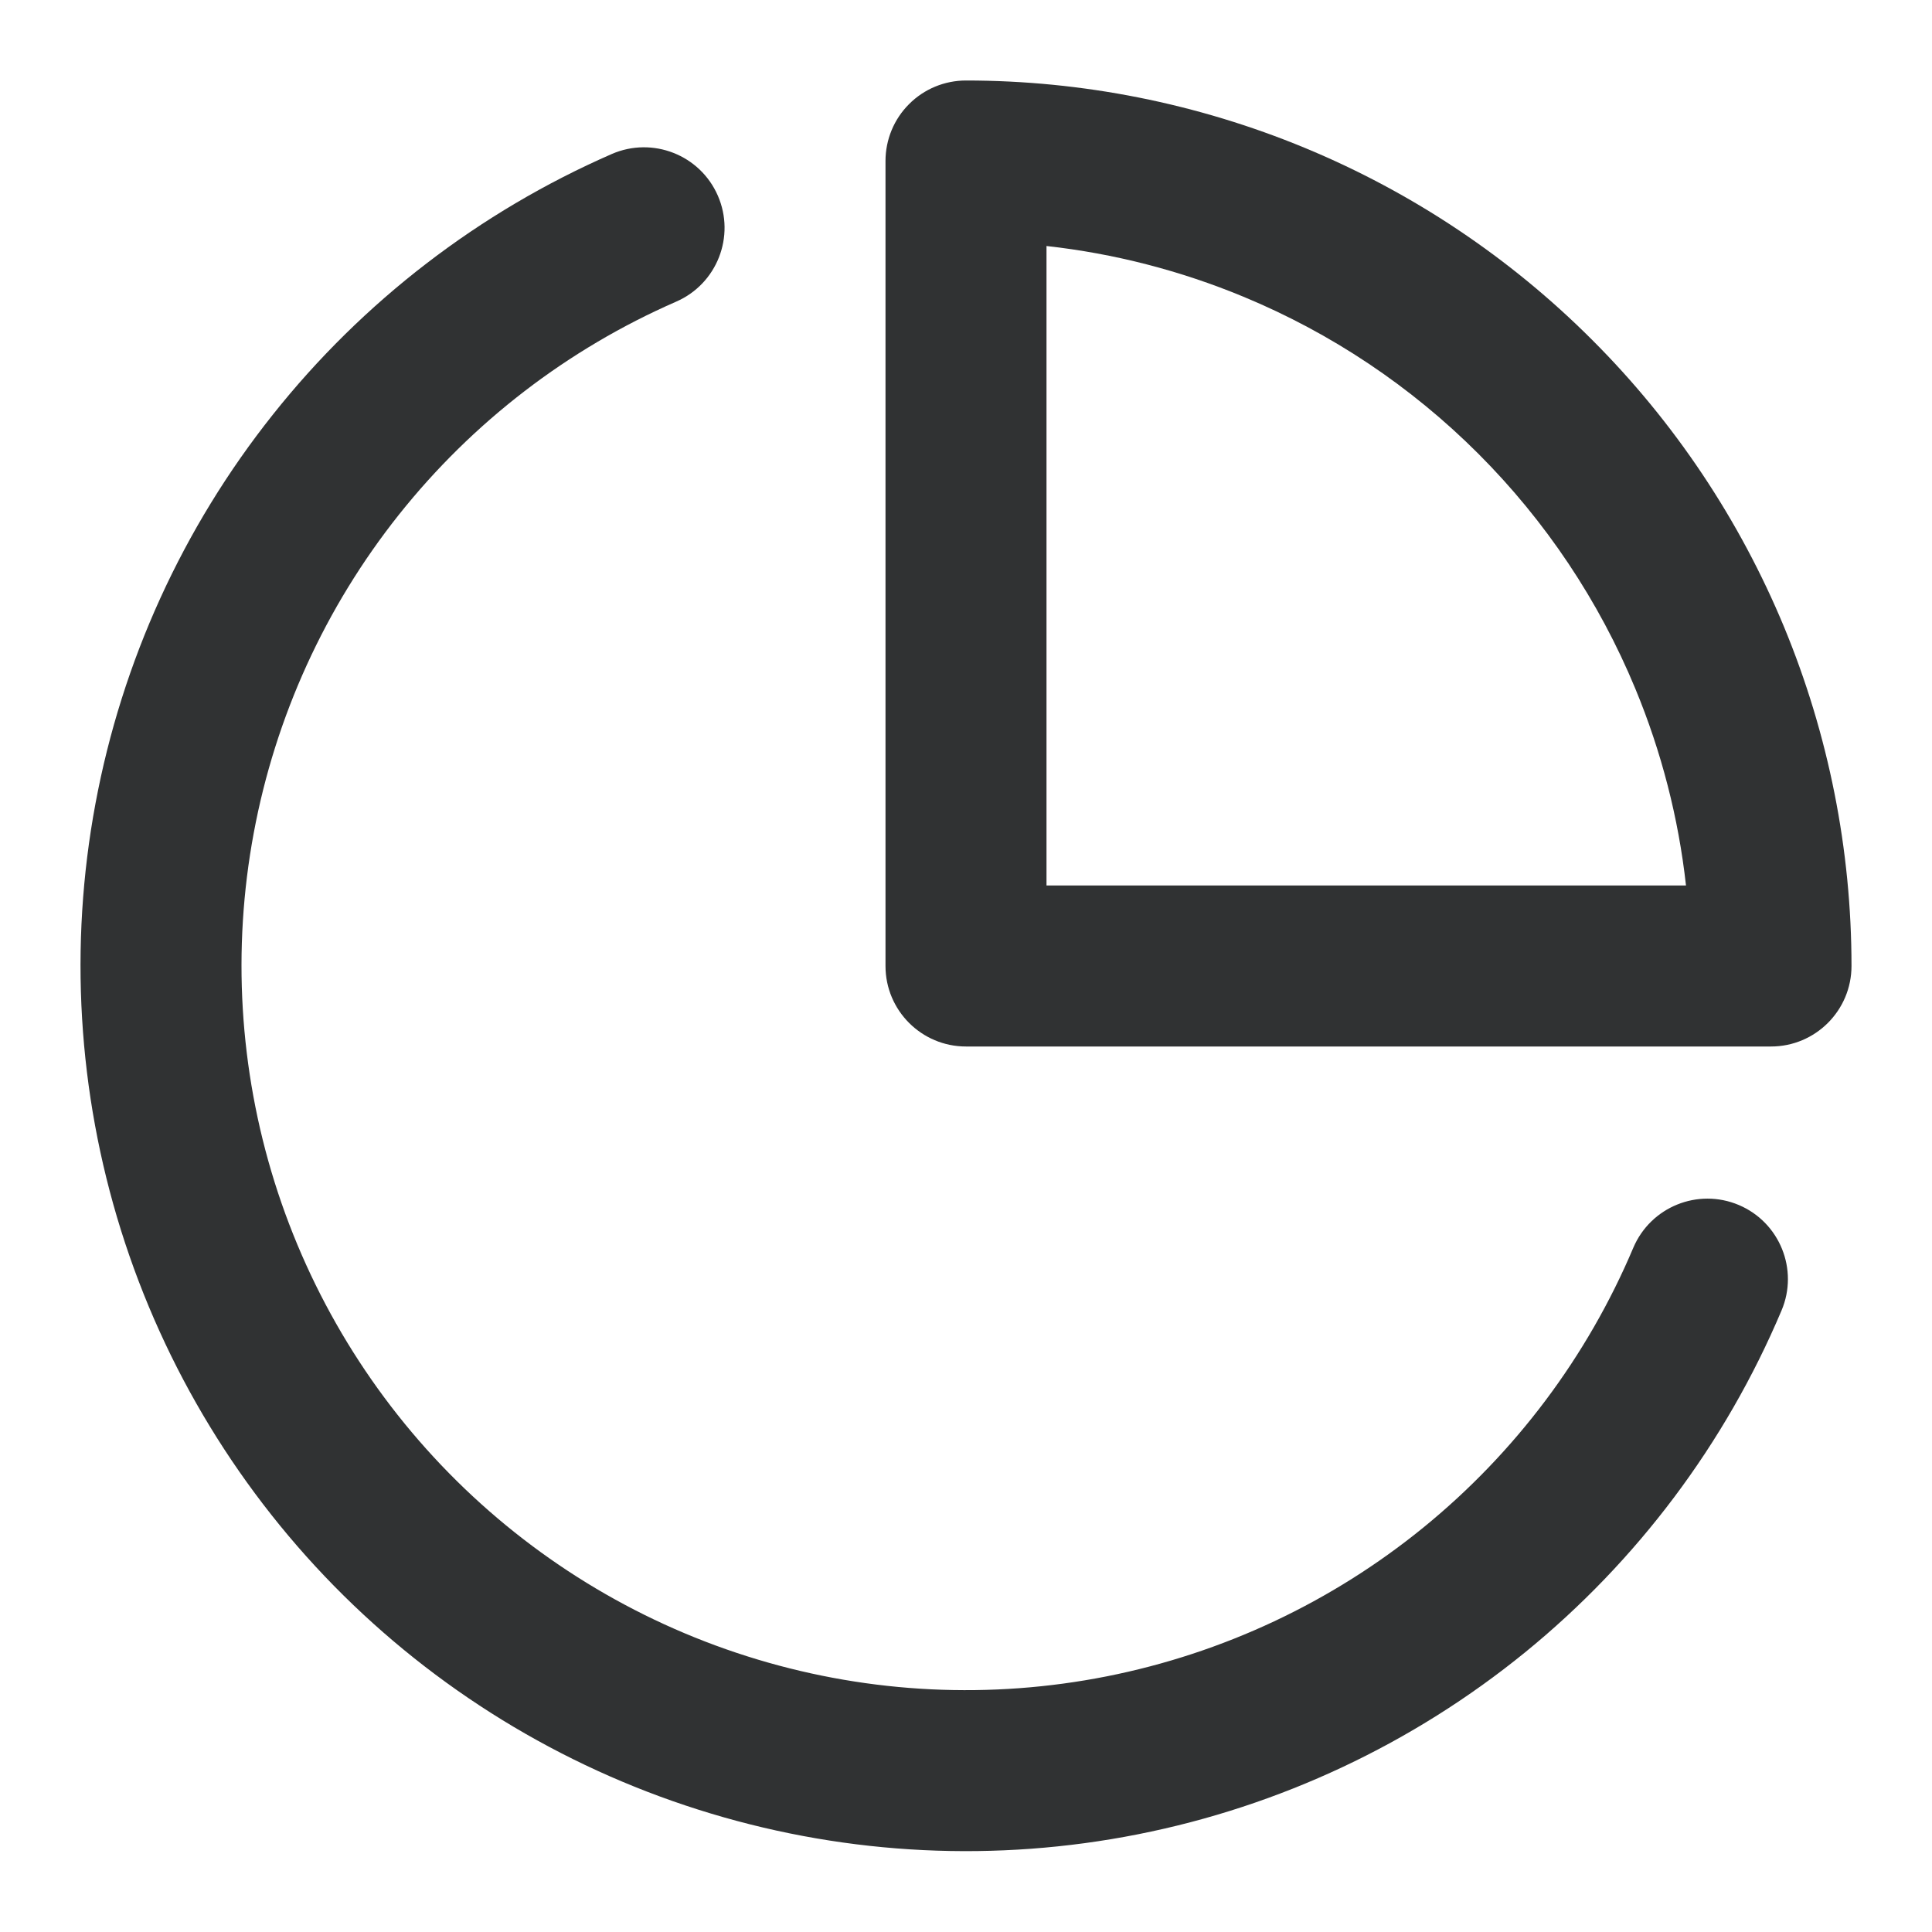
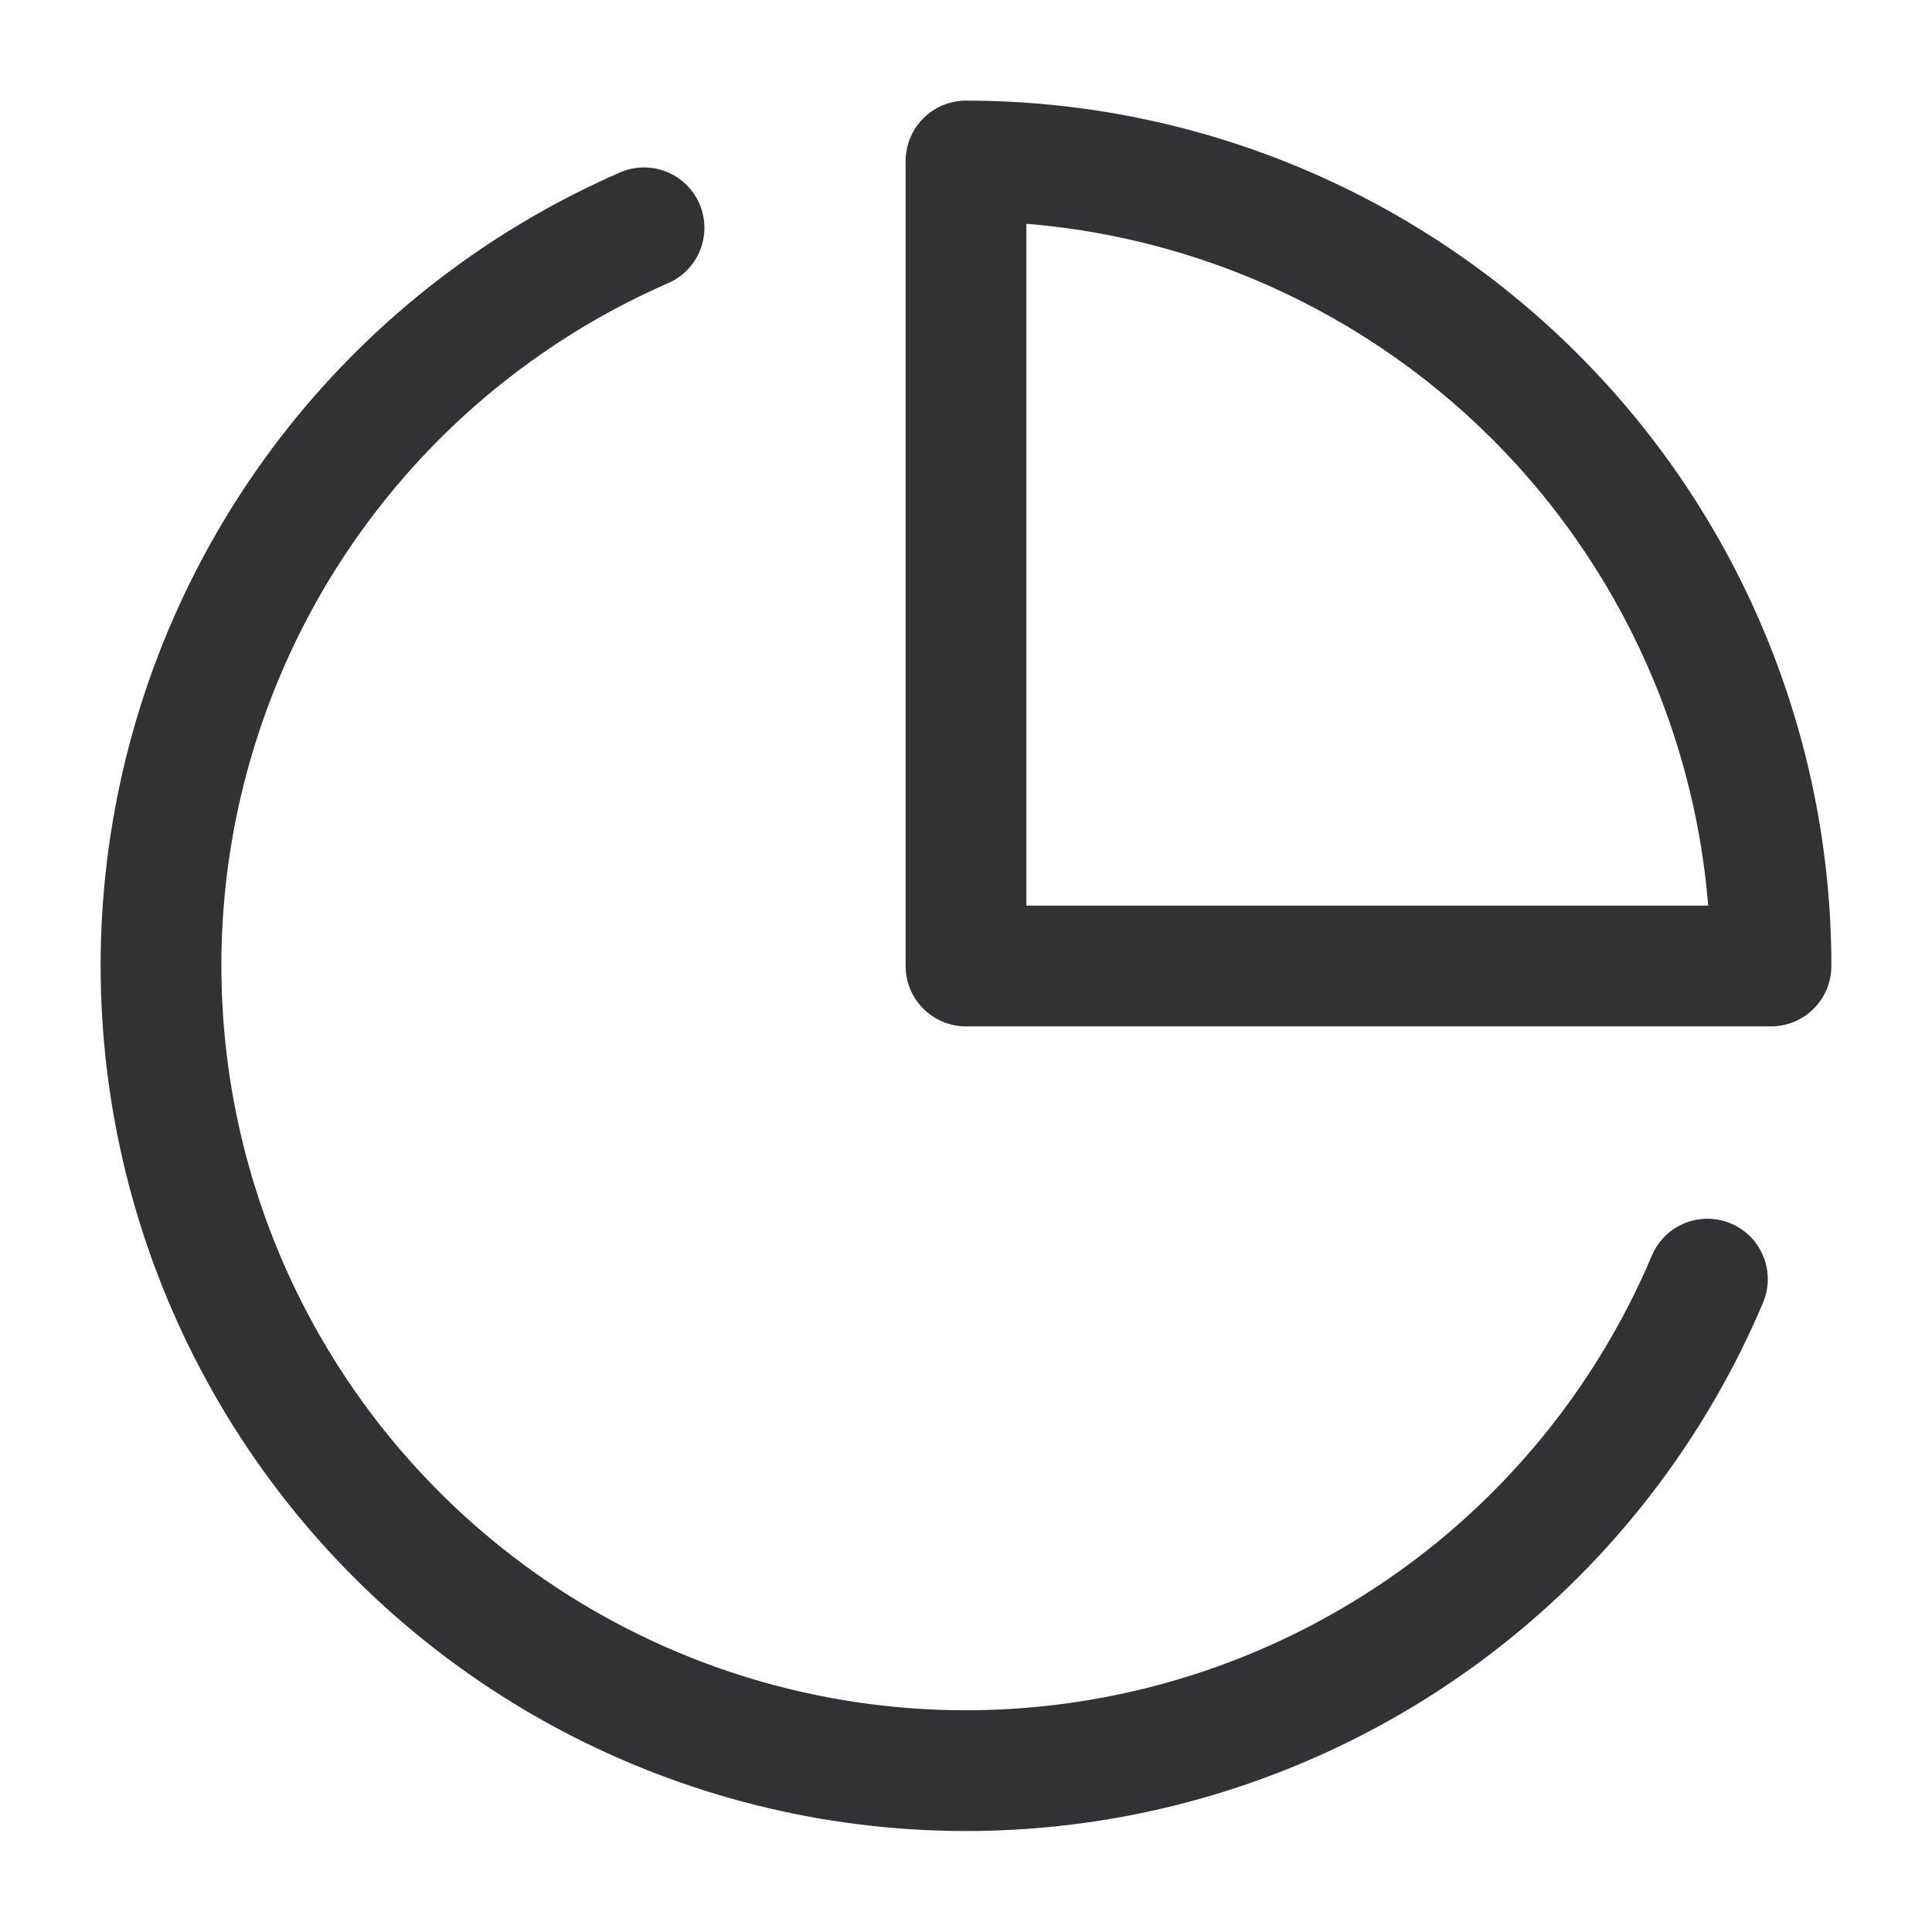
<svg xmlns="http://www.w3.org/2000/svg" width="24" height="24" viewBox="0 0 24 24" fill="none">
-   <path fill-rule="evenodd" clip-rule="evenodd" d="M12 1C11.735 1 11.48 1.105 11.293 1.293C11.105 1.48 11 1.735 11 2V12C11 12.552 11.448 13 12 13H22C22.552 13 23 12.552 23 12C23 10.556 22.715 9.125 22.163 7.79C21.61 6.456 20.8 5.243 19.778 4.222C18.757 3.2 17.544 2.39 16.209 1.837C14.875 1.285 13.444 1 12 1ZM13 11V3.056C13.839 3.149 14.662 3.361 15.444 3.685C16.536 4.137 17.528 4.8 18.364 5.636C19.2 6.472 19.863 7.464 20.315 8.556C20.639 9.338 20.851 10.161 20.944 11H13Z" fill="#303233" />
-   <path d="M8.4 3.747C8.907 3.526 9.138 2.936 8.917 2.43C8.696 1.924 8.107 1.693 7.6 1.913C5.954 2.632 4.508 3.743 3.39 5.15C2.271 6.556 1.515 8.215 1.186 9.982C0.857 11.748 0.966 13.568 1.503 15.283C2.04 16.997 2.989 18.555 4.266 19.818C5.544 21.081 7.112 22.012 8.833 22.529C10.553 23.047 12.375 23.135 14.137 22.786C15.9 22.437 17.55 21.661 18.944 20.527C20.337 19.393 21.432 17.934 22.131 16.279C22.346 15.771 22.108 15.184 21.6 14.969C21.091 14.754 20.505 14.992 20.289 15.501C19.717 16.855 18.821 18.048 17.681 18.976C16.541 19.904 15.191 20.538 13.749 20.824C12.306 21.11 10.816 21.038 9.408 20.614C8.001 20.191 6.718 19.429 5.672 18.395C4.627 17.362 3.851 16.088 3.411 14.685C2.972 13.282 2.883 11.793 3.152 10.348C3.421 8.902 4.04 7.545 4.955 6.394C5.87 5.244 7.053 4.335 8.4 3.747Z" fill="#303233" />
+   <path fill-rule="evenodd" clip-rule="evenodd" d="M12 1.25C11.801 1.25 11.61 1.329 11.47 1.47C11.329 1.61 11.25 1.801 11.25 2V12C11.25 12.414 11.586 12.75 12 12.75H22C22.414 12.75 22.75 12.414 22.75 12C22.75 10.588 22.472 9.19 21.932 7.886C21.392 6.582 20.6 5.397 19.601 4.399C18.603 3.4 17.418 2.609 16.114 2.068C14.81 1.528 13.412 1.25 12 1.25ZM12.75 11.25V2.78C13.708 2.858 14.649 3.085 15.54 3.454C16.662 3.919 17.682 4.6 18.541 5.459C19.4 6.318 20.081 7.338 20.546 8.46C20.915 9.351 21.142 10.292 21.22 11.25H12.75Z" fill="#303233" />
+   <path d="M8.3 3.517C8.68 3.352 8.853 2.91 8.688 2.53C8.522 2.15 8.08 1.977 7.7 2.143C6.091 2.845 4.678 3.931 3.585 5.305C2.493 6.68 1.753 8.301 1.432 10.027C1.11 11.754 1.217 13.532 1.741 15.208C2.266 16.884 3.193 18.405 4.442 19.64C5.691 20.875 7.223 21.784 8.905 22.29C10.586 22.796 12.366 22.882 14.089 22.541C15.811 22.199 17.424 21.441 18.786 20.333C20.148 19.225 21.217 17.799 21.901 16.182C22.062 15.801 21.884 15.361 21.503 15.199C21.121 15.038 20.681 15.216 20.52 15.598C19.931 16.989 19.011 18.216 17.839 19.17C16.667 20.123 15.279 20.776 13.797 21.069C12.315 21.363 10.784 21.289 9.337 20.854C7.89 20.419 6.571 19.636 5.497 18.573C4.422 17.511 3.624 16.202 3.173 14.76C2.721 13.318 2.63 11.787 2.906 10.302C3.183 8.817 3.819 7.421 4.76 6.239C5.7 5.056 6.916 4.122 8.3 3.517Z" fill="#303233" />
</svg>
